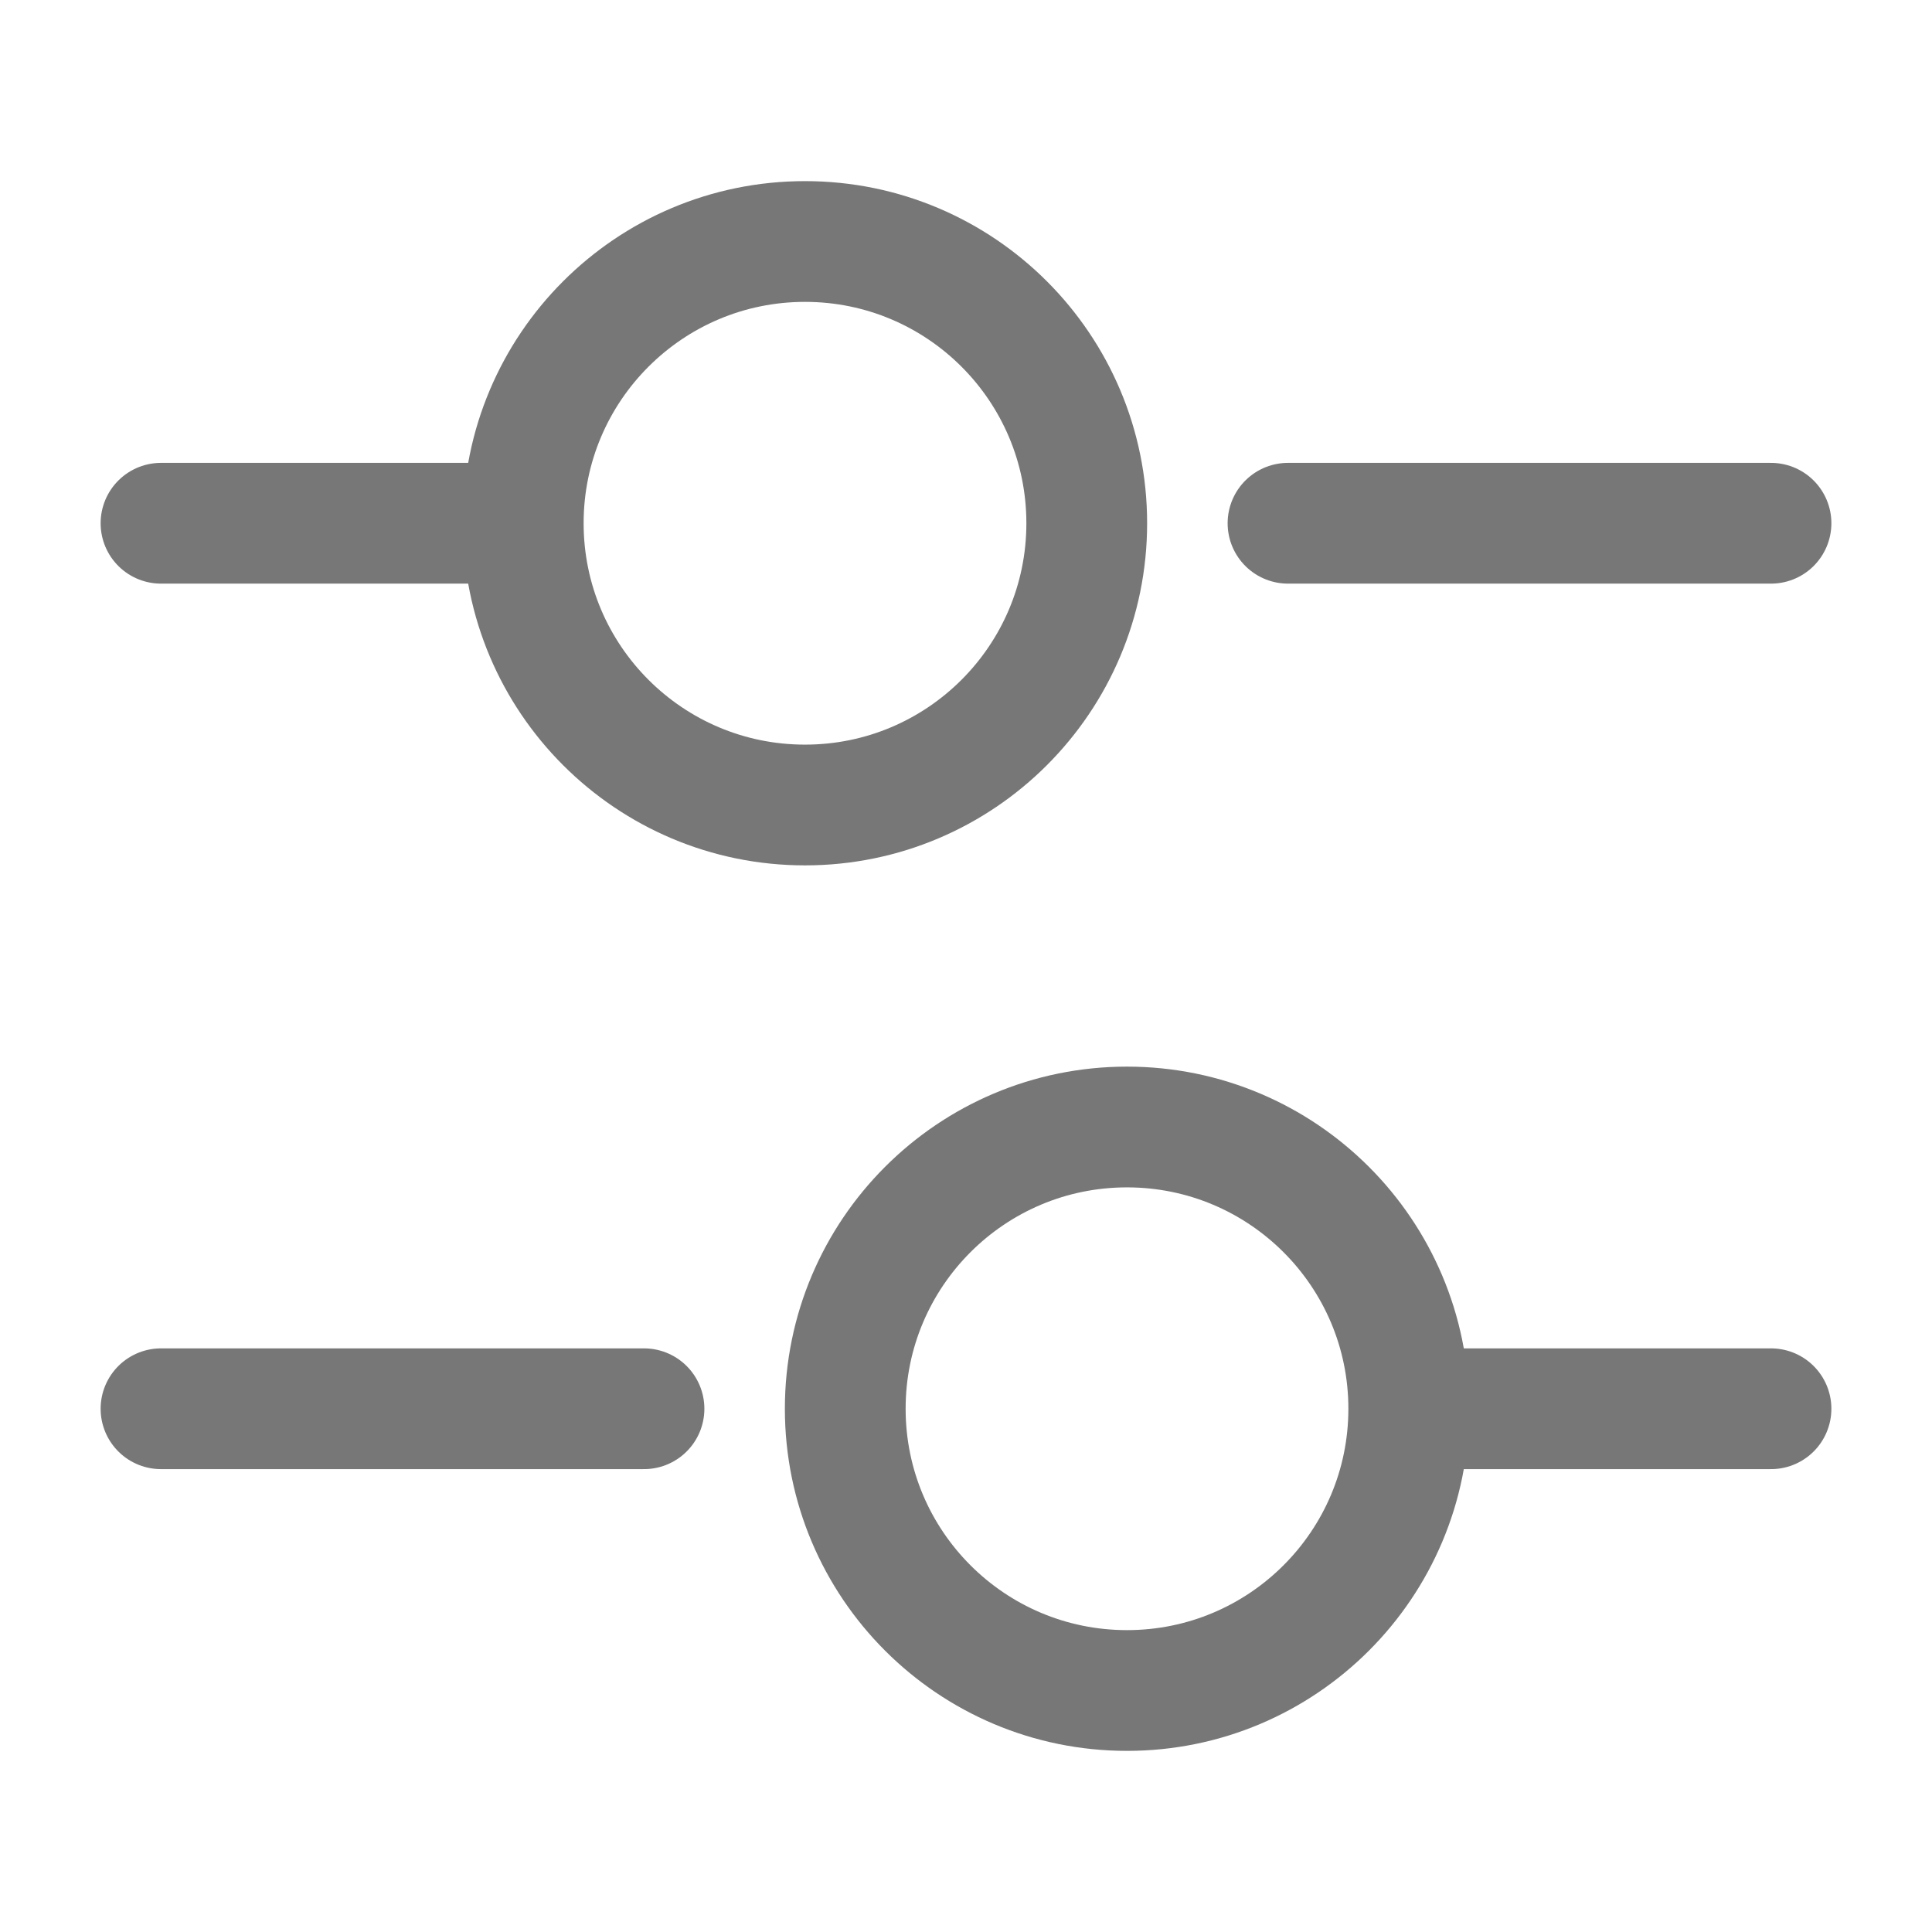
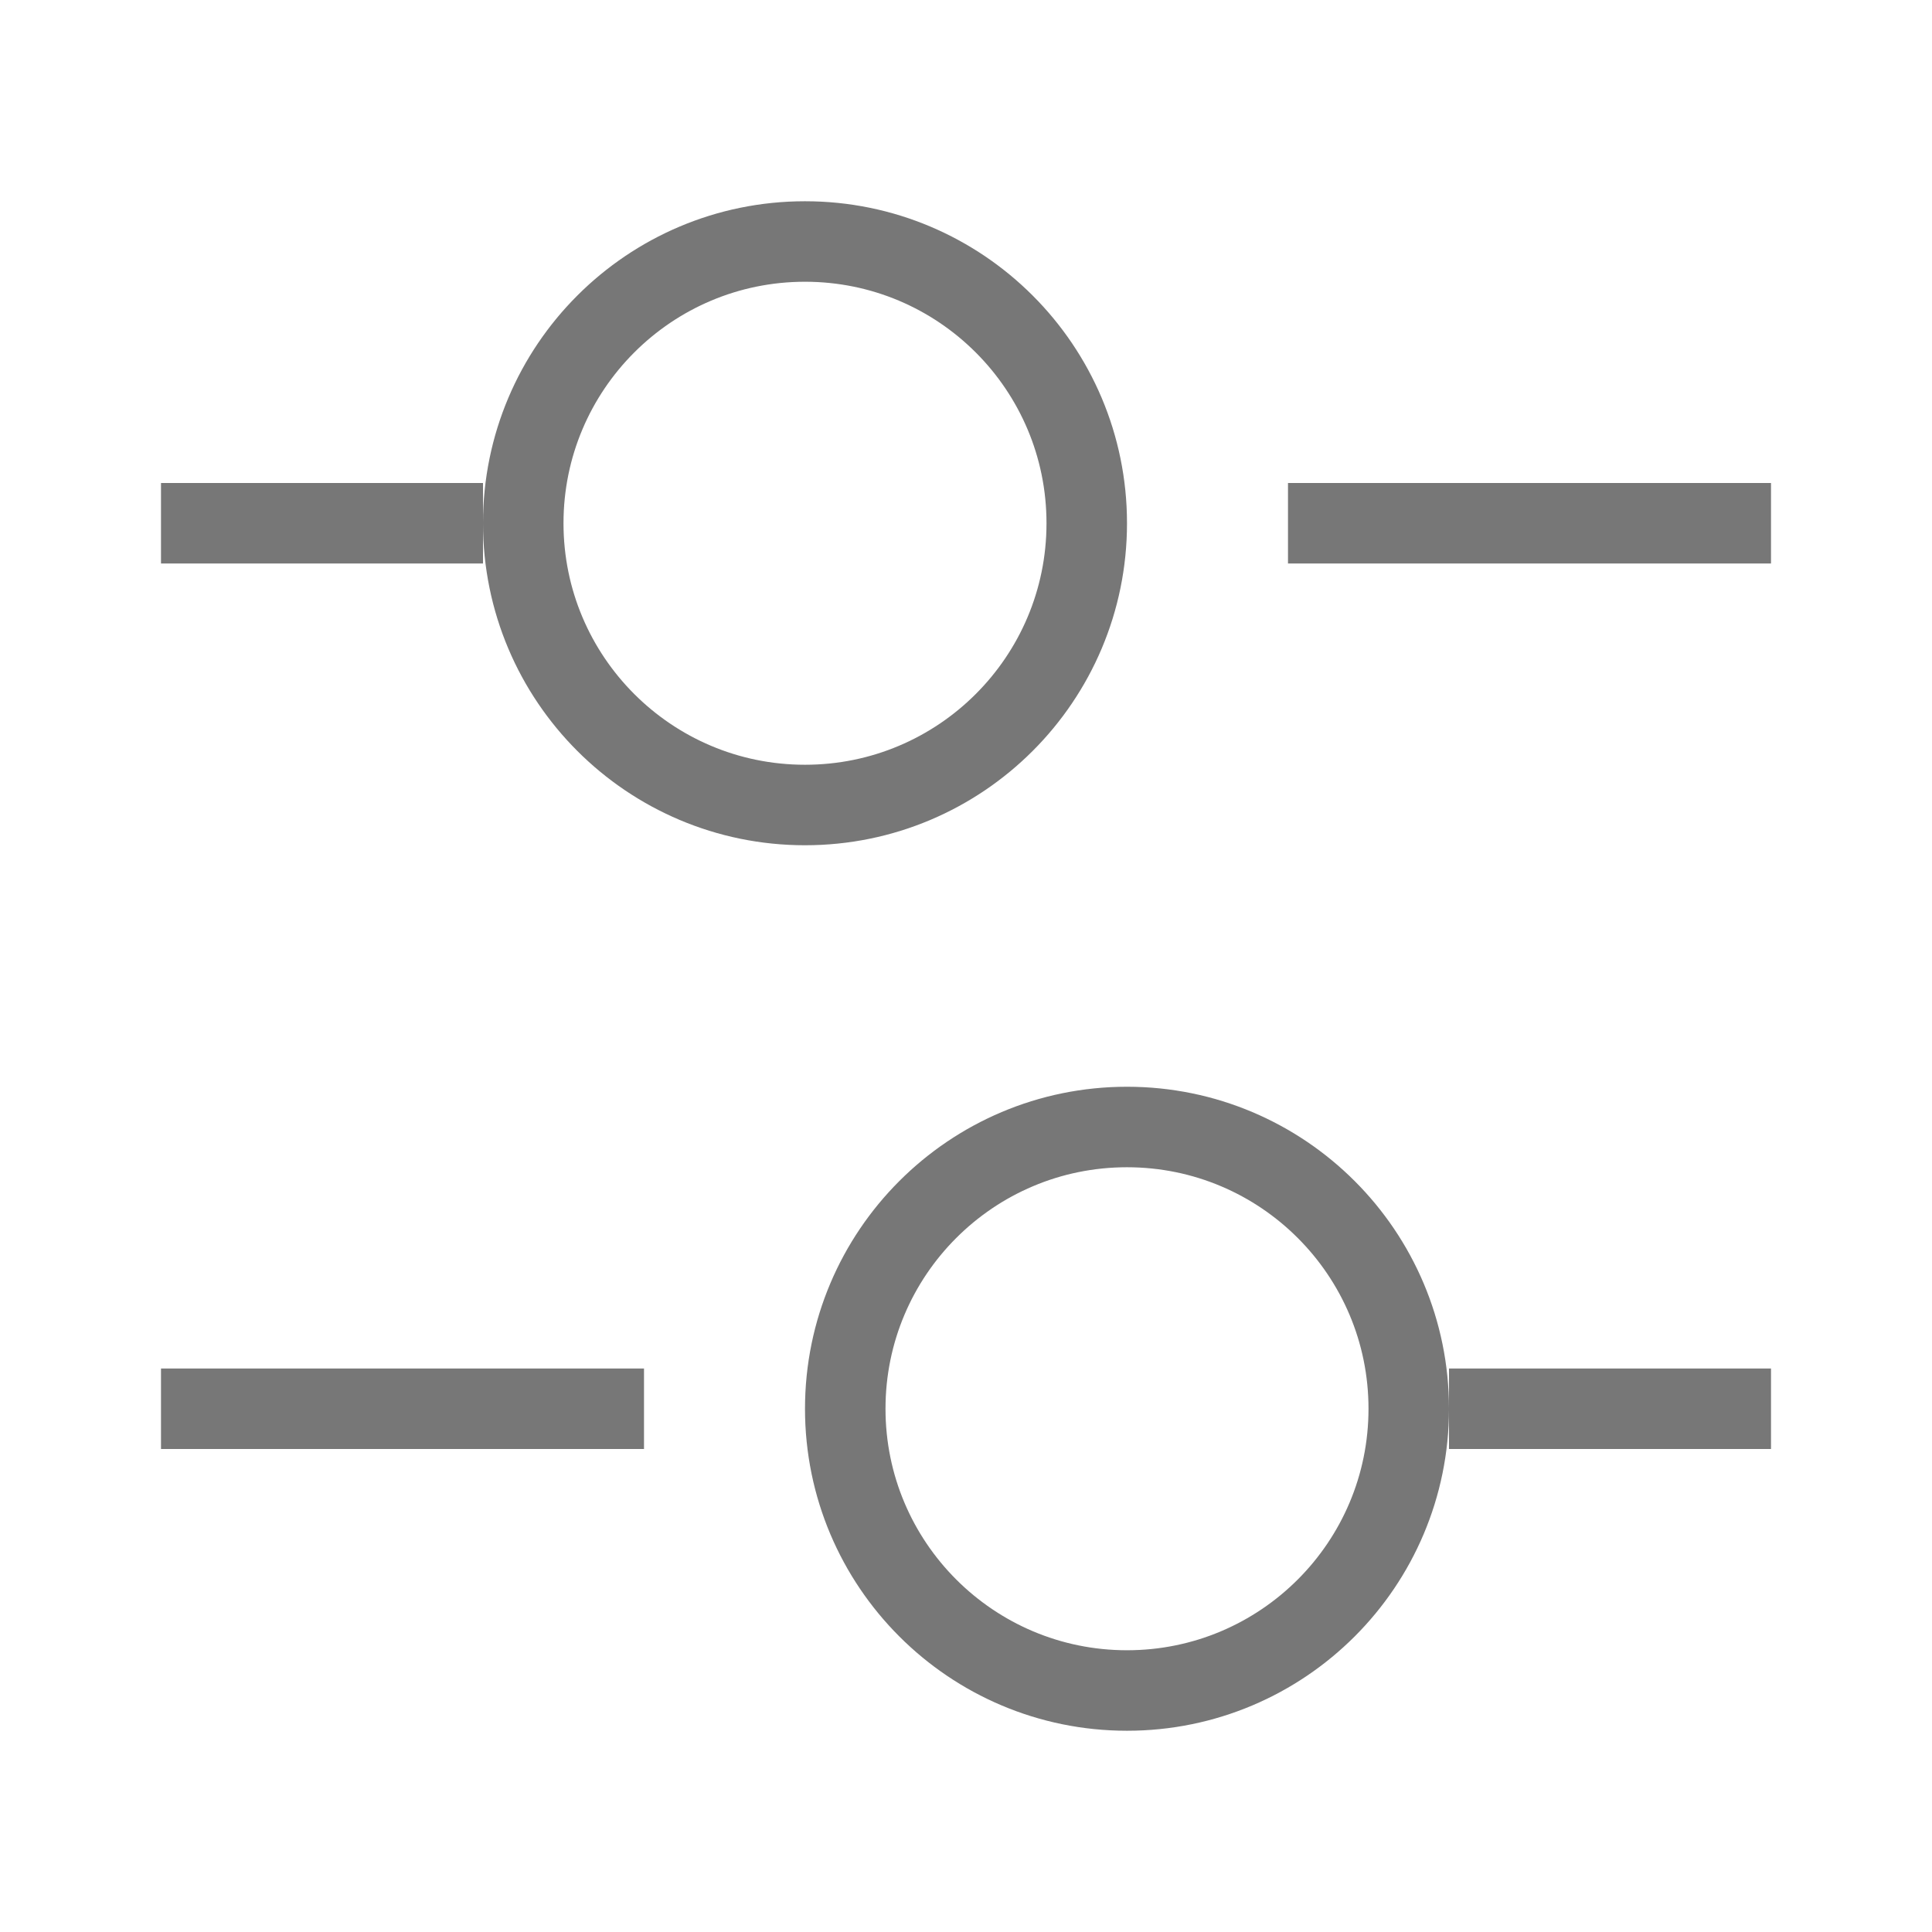
<svg xmlns="http://www.w3.org/2000/svg" width="24" height="24" viewBox="0 0 24 24" fill="none">
  <g opacity="0.89">
-     <path d="M22 6.5H16" stroke="#666666" stroke-width="1.5" stroke-miterlimit="10" stroke-linecap="round" stroke-linejoin="round" />
-     <path d="M6 6.5H2" stroke="#666666" stroke-width="1.5" stroke-miterlimit="10" stroke-linecap="round" stroke-linejoin="round" />
-     <path d="M10 10C11.933 10 13.5 8.433 13.5 6.5C13.5 4.567 11.933 3 10 3C8.067 3 6.5 4.567 6.5 6.5C6.5 8.433 8.067 10 10 10Z" stroke="#666666" stroke-width="1.5" stroke-miterlimit="10" stroke-linecap="round" stroke-linejoin="round" />
-     <path d="M22 17.5H18" stroke="#666666" stroke-width="1.5" stroke-miterlimit="10" stroke-linecap="round" stroke-linejoin="round" />
-     <path d="M8 17.5H2" stroke="#666666" stroke-width="1.5" stroke-miterlimit="10" stroke-linecap="round" stroke-linejoin="round" />
-     <path d="M14 21C15.933 21 17.5 19.433 17.5 17.5C17.5 15.567 15.933 14 14 14C12.067 14 10.5 15.567 10.5 17.5C10.5 19.433 12.067 21 14 21Z" stroke="#666666" stroke-width="1.5" stroke-miterlimit="10" stroke-linecap="round" stroke-linejoin="round" />
+     <path d="M22 6.5H16" stroke="#666666" strokeWidth="1.5" strokeMiterlimit="10" strokeLinecap="round" strokeLinejoin="round" />
+     <path d="M6 6.5H2" stroke="#666666" strokeWidth="1.5" strokeMiterlimit="10" strokeLinecap="round" strokeLinejoin="round" />
+     <path d="M10 10C11.933 10 13.5 8.433 13.5 6.5C13.5 4.567 11.933 3 10 3C8.067 3 6.5 4.567 6.5 6.5C6.5 8.433 8.067 10 10 10Z" stroke="#666666" strokeWidth="1.5" strokeMiterlimit="10" strokeLinecap="round" strokeLinejoin="round" />
+     <path d="M22 17.5H18" stroke="#666666" strokeWidth="1.5" strokeMiterlimit="10" strokeLinecap="round" strokeLinejoin="round" />
+     <path d="M8 17.5H2" stroke="#666666" strokeWidth="1.5" strokeMiterlimit="10" strokeLinecap="round" strokeLinejoin="round" />
+     <path d="M14 21C15.933 21 17.5 19.433 17.5 17.5C17.5 15.567 15.933 14 14 14C12.067 14 10.5 15.567 10.5 17.5C10.5 19.433 12.067 21 14 21Z" stroke="#666666" strokeWidth="1.5" strokeMiterlimit="10" strokeLinecap="round" strokeLinejoin="round" />
  </g>
</svg>
